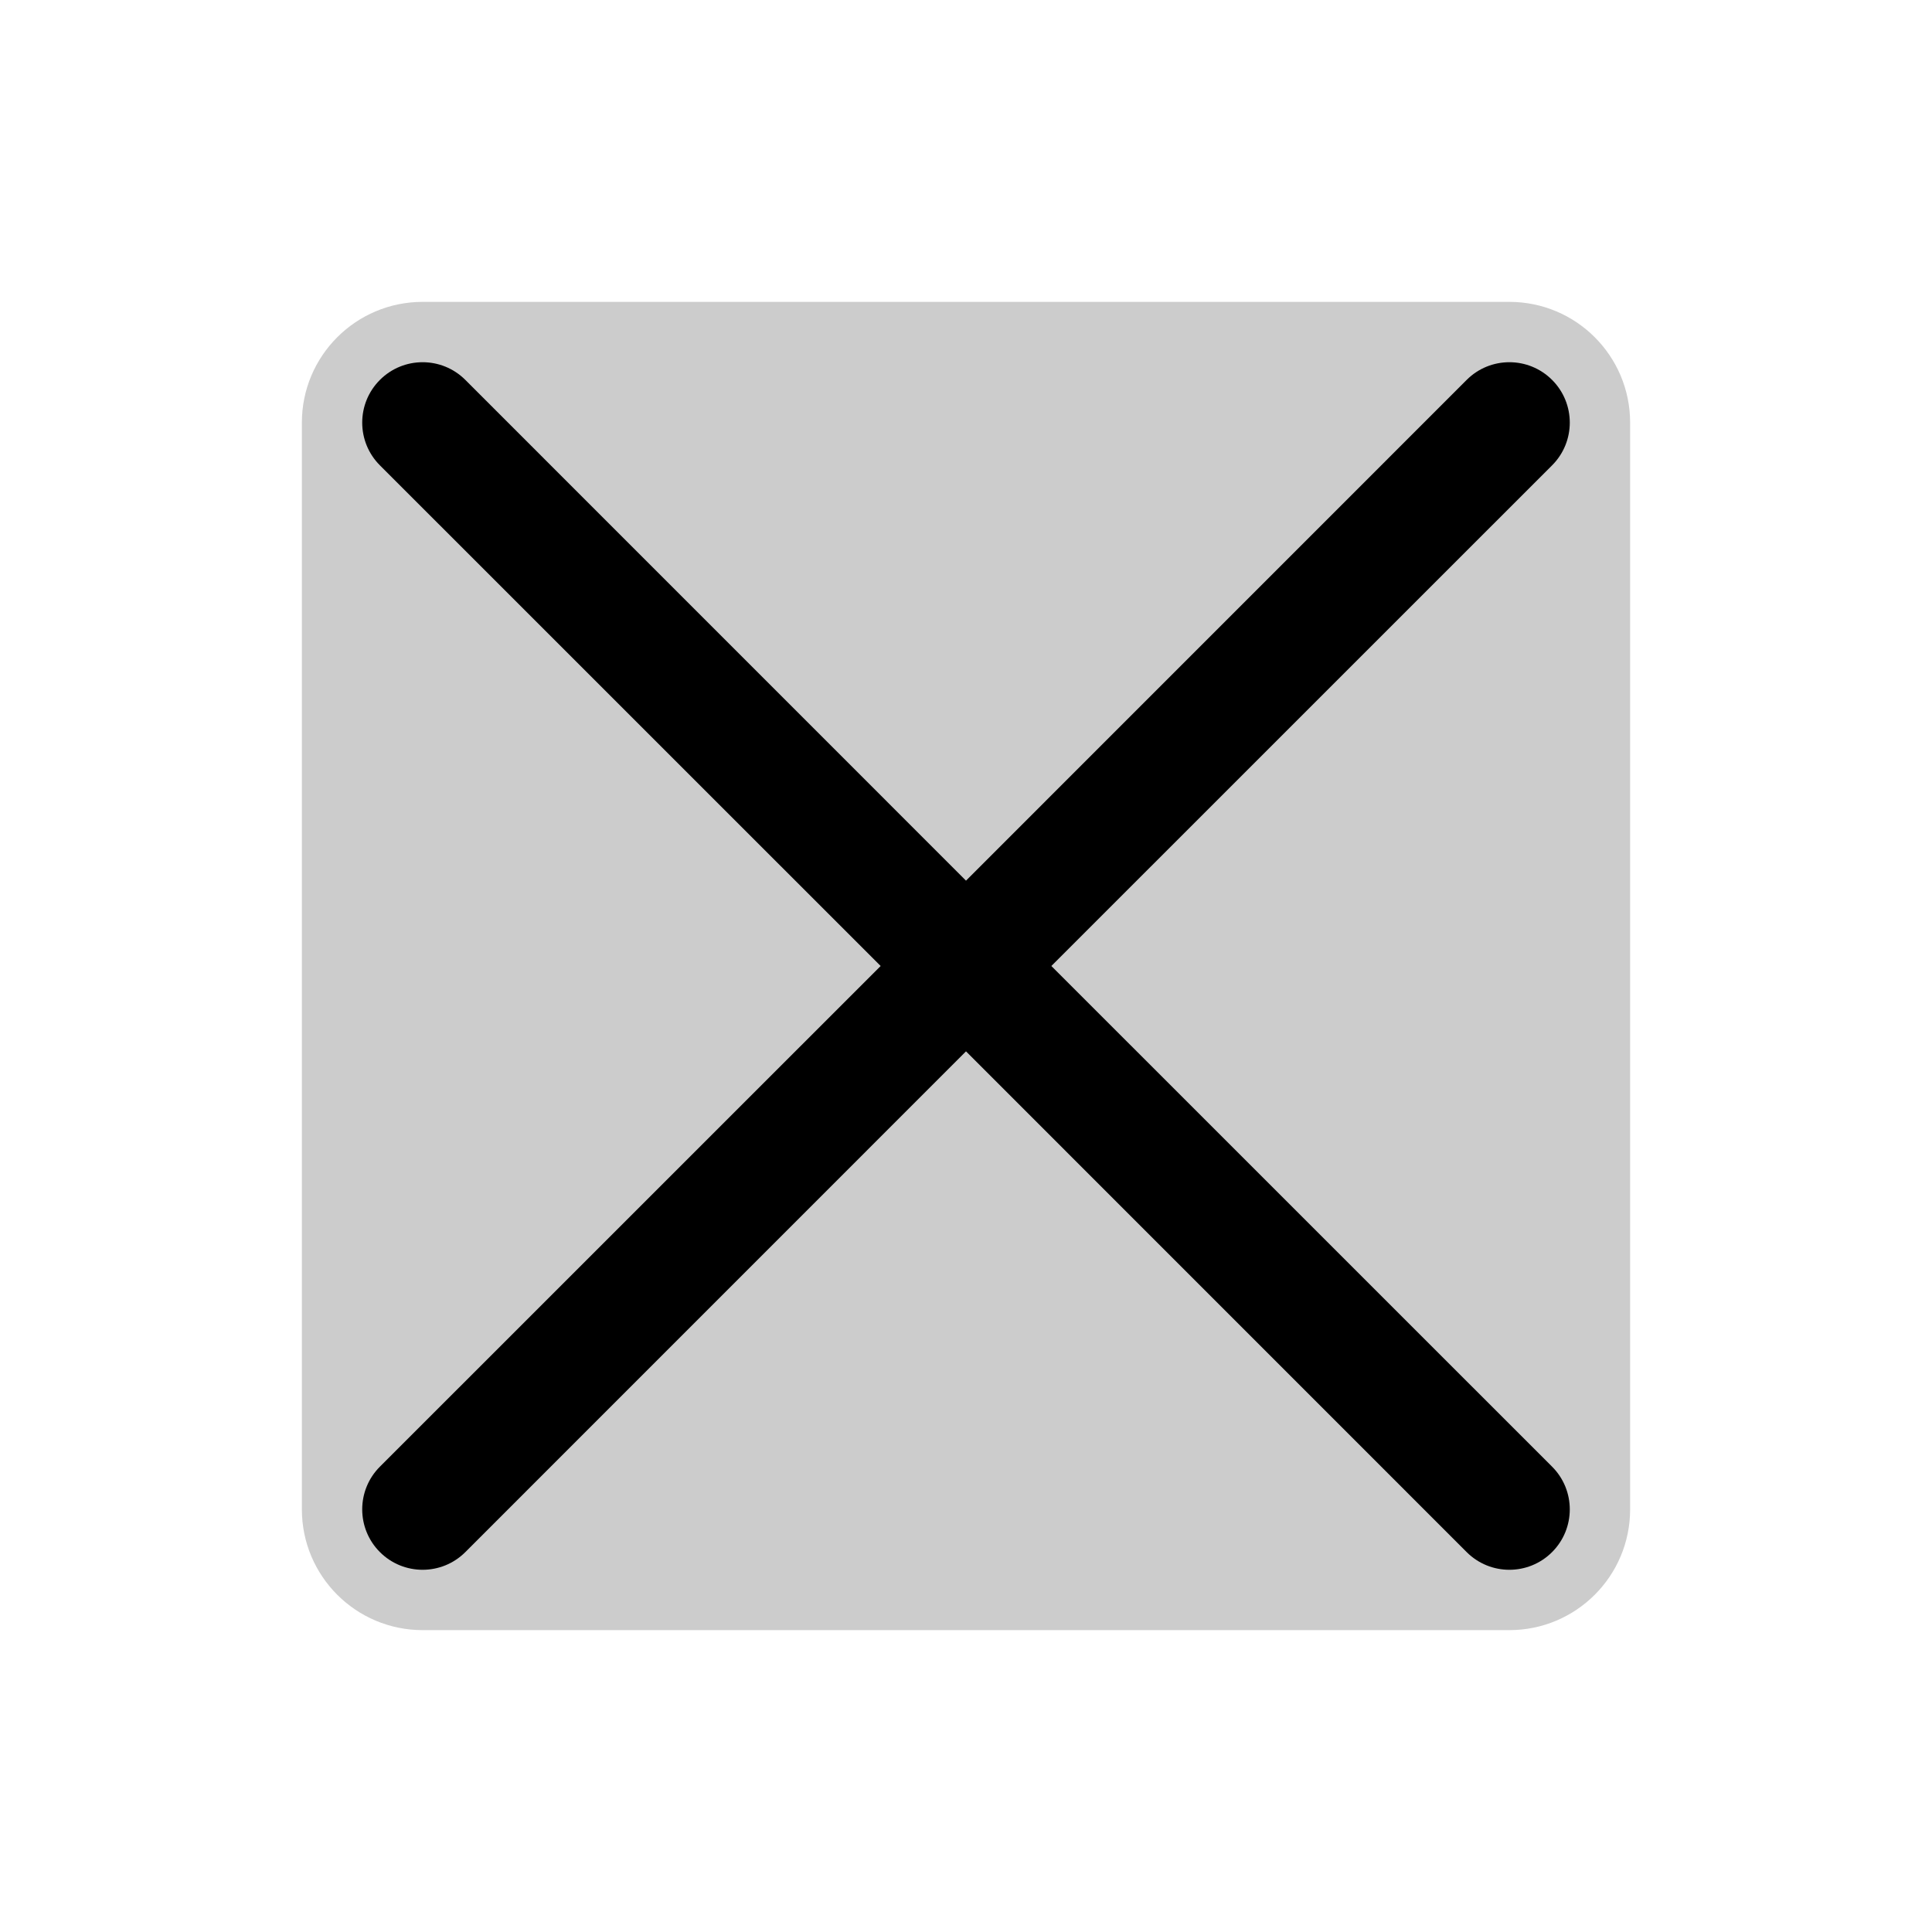
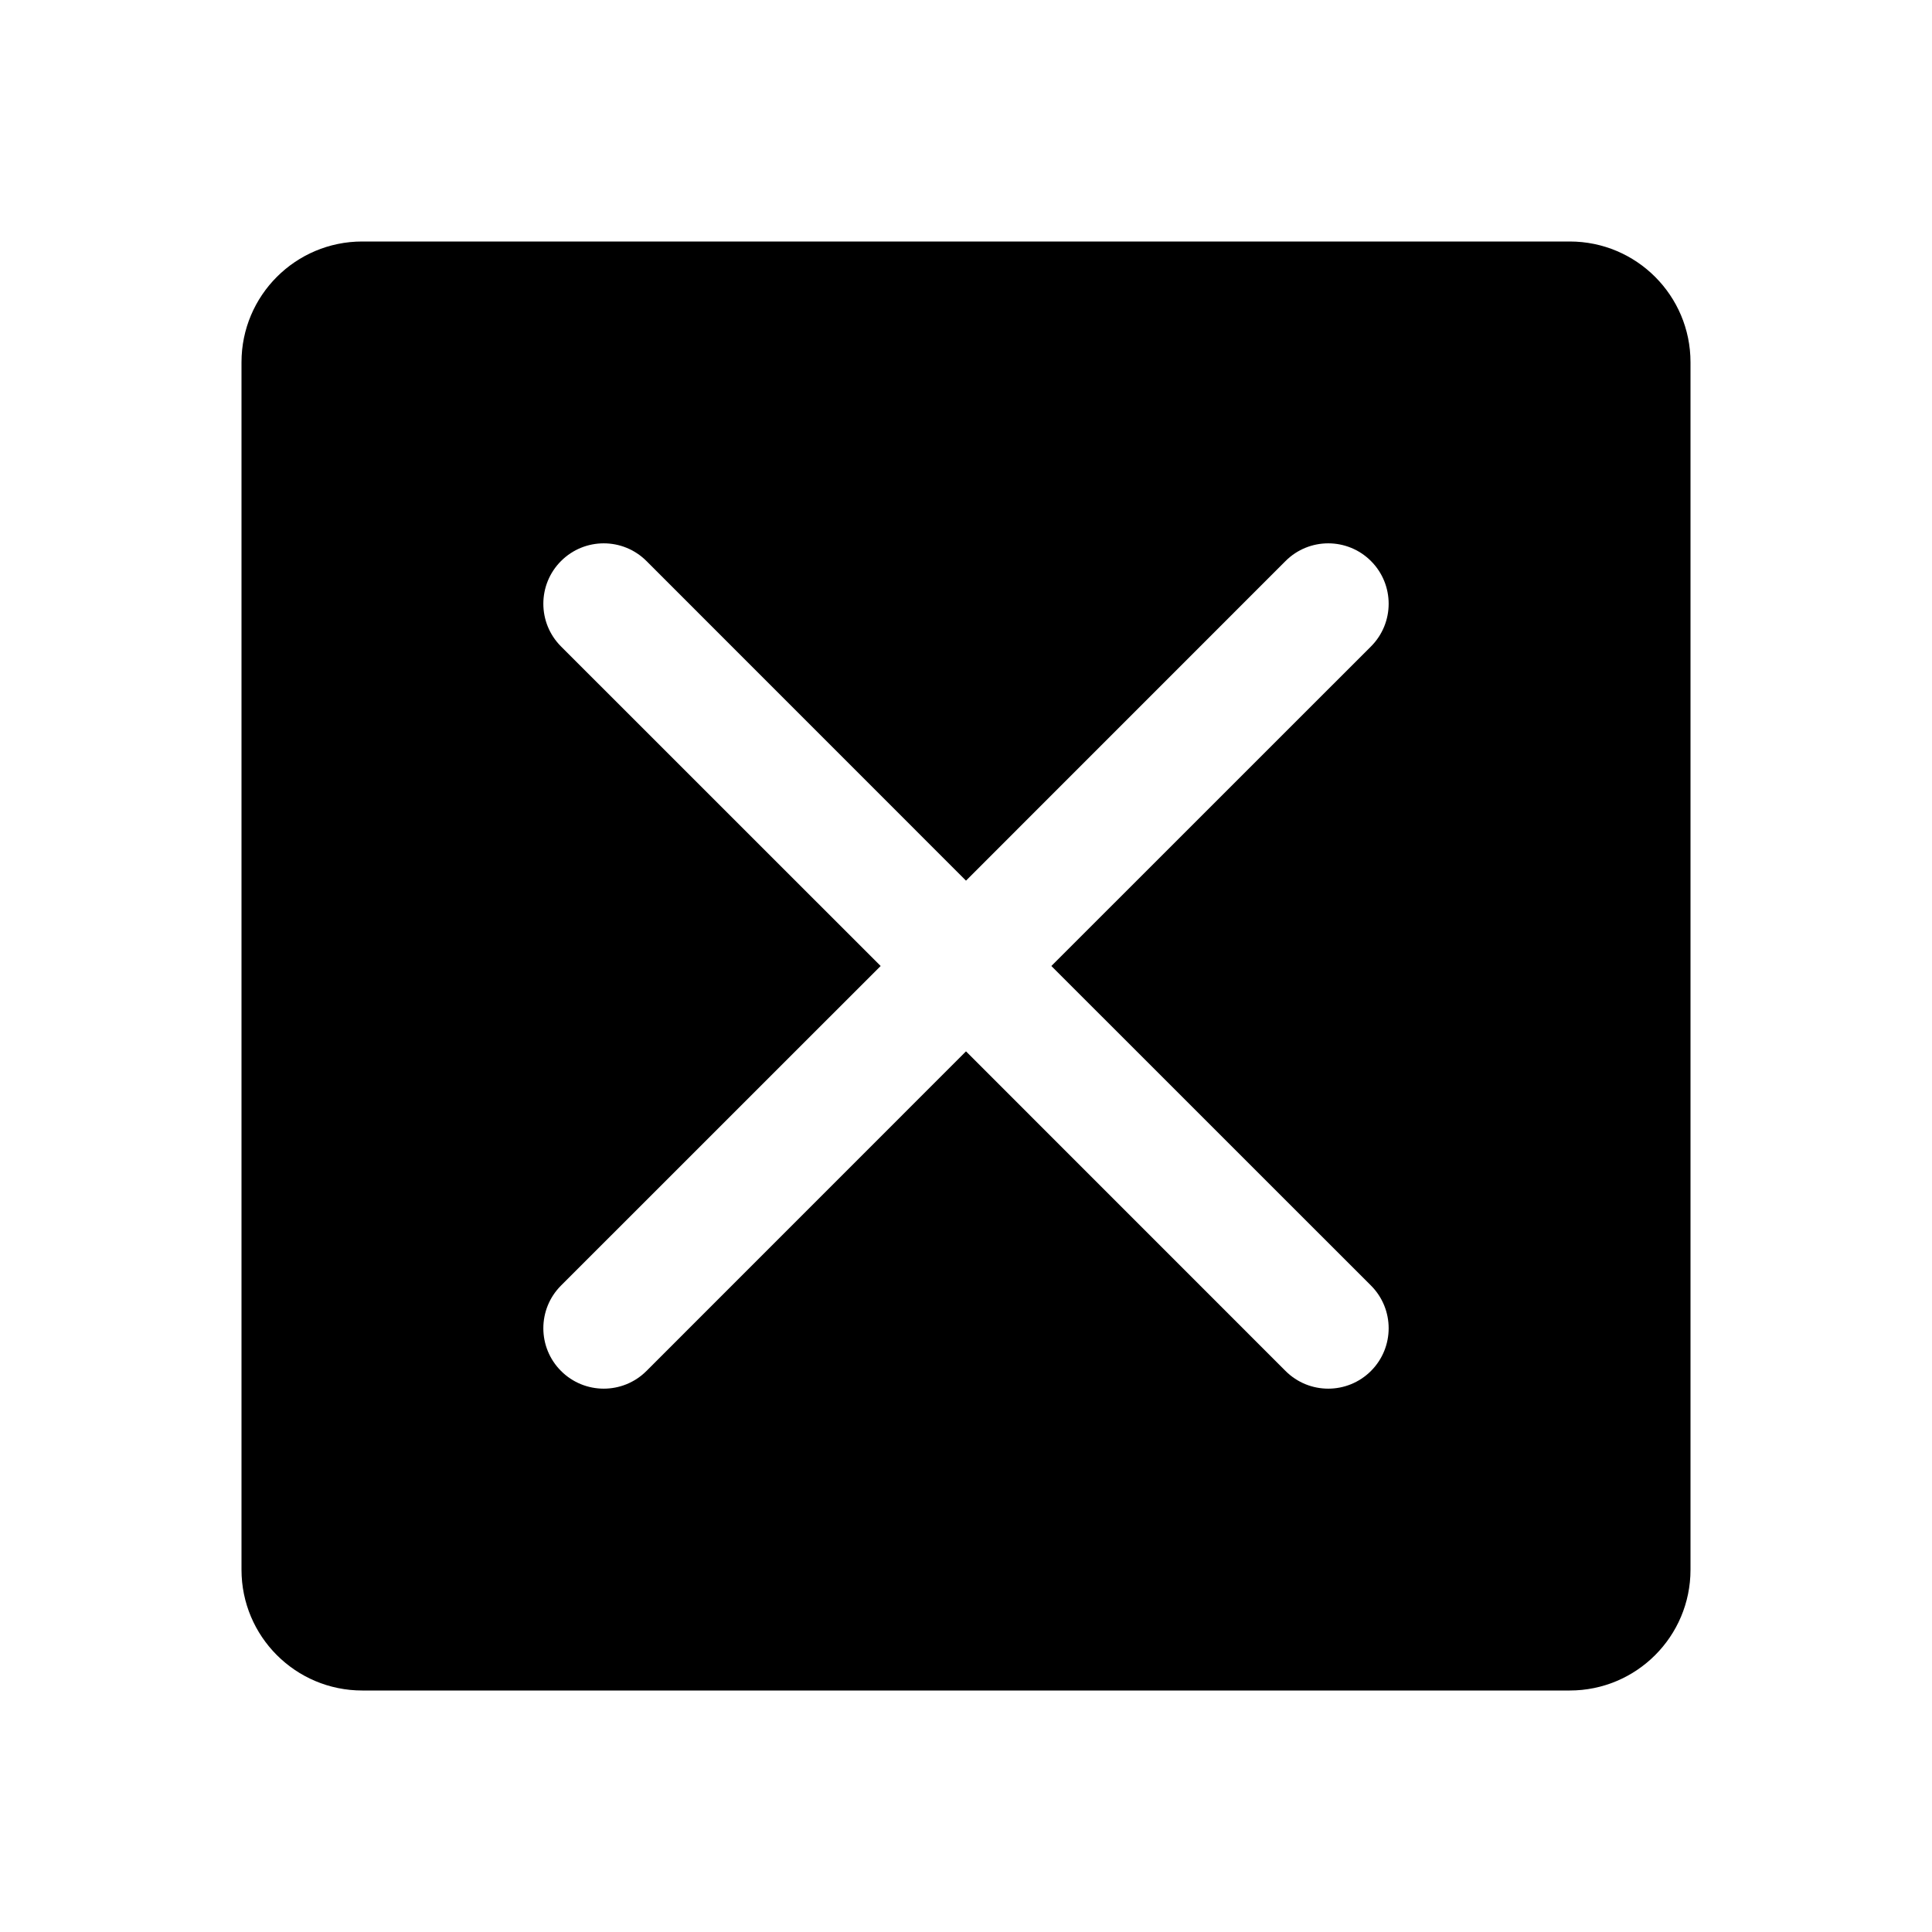
<svg xmlns="http://www.w3.org/2000/svg" viewBox="0 0 256 256" fill="currentColor">
-   <path d="M216,56V200a16,16,0,0,1-16,16H56a16,16,0,0,1-16-16V56A16,16,0,0,1,56,40H200A16,16,0,0,1,216,56Z" opacity="0.2" />
-   <path d="M205.66,194.34a8,8,0,0,1-11.32,11.32L128,139.31,61.66,205.66a8,8,0,0,1-11.32-11.32L116.69,128,50.34,61.66A8,8,0,0,1,61.66,50.34L128,116.69l66.34-66.35a8,8,0,0,1,11.32,11.32L139.31,128Z" />
+   <path d="M208,32H48A16,16,0,0,0,32,48V208a16,16,0,0,0,16,16H208a16,16,0,0,0,16-16V48A16,16,0,0,0,208,32ZM181.66,170.34a8,8,0,0,1-11.32,11.32L128,139.31,85.66,181.66a8,8,0,0,1-11.32-11.32L116.69,128,74.34,85.66A8,8,0,0,1,85.66,74.34L128,116.69l42.34-42.35a8,8,0,0,1,11.32,11.32L139.31,128Z" />
</svg>
